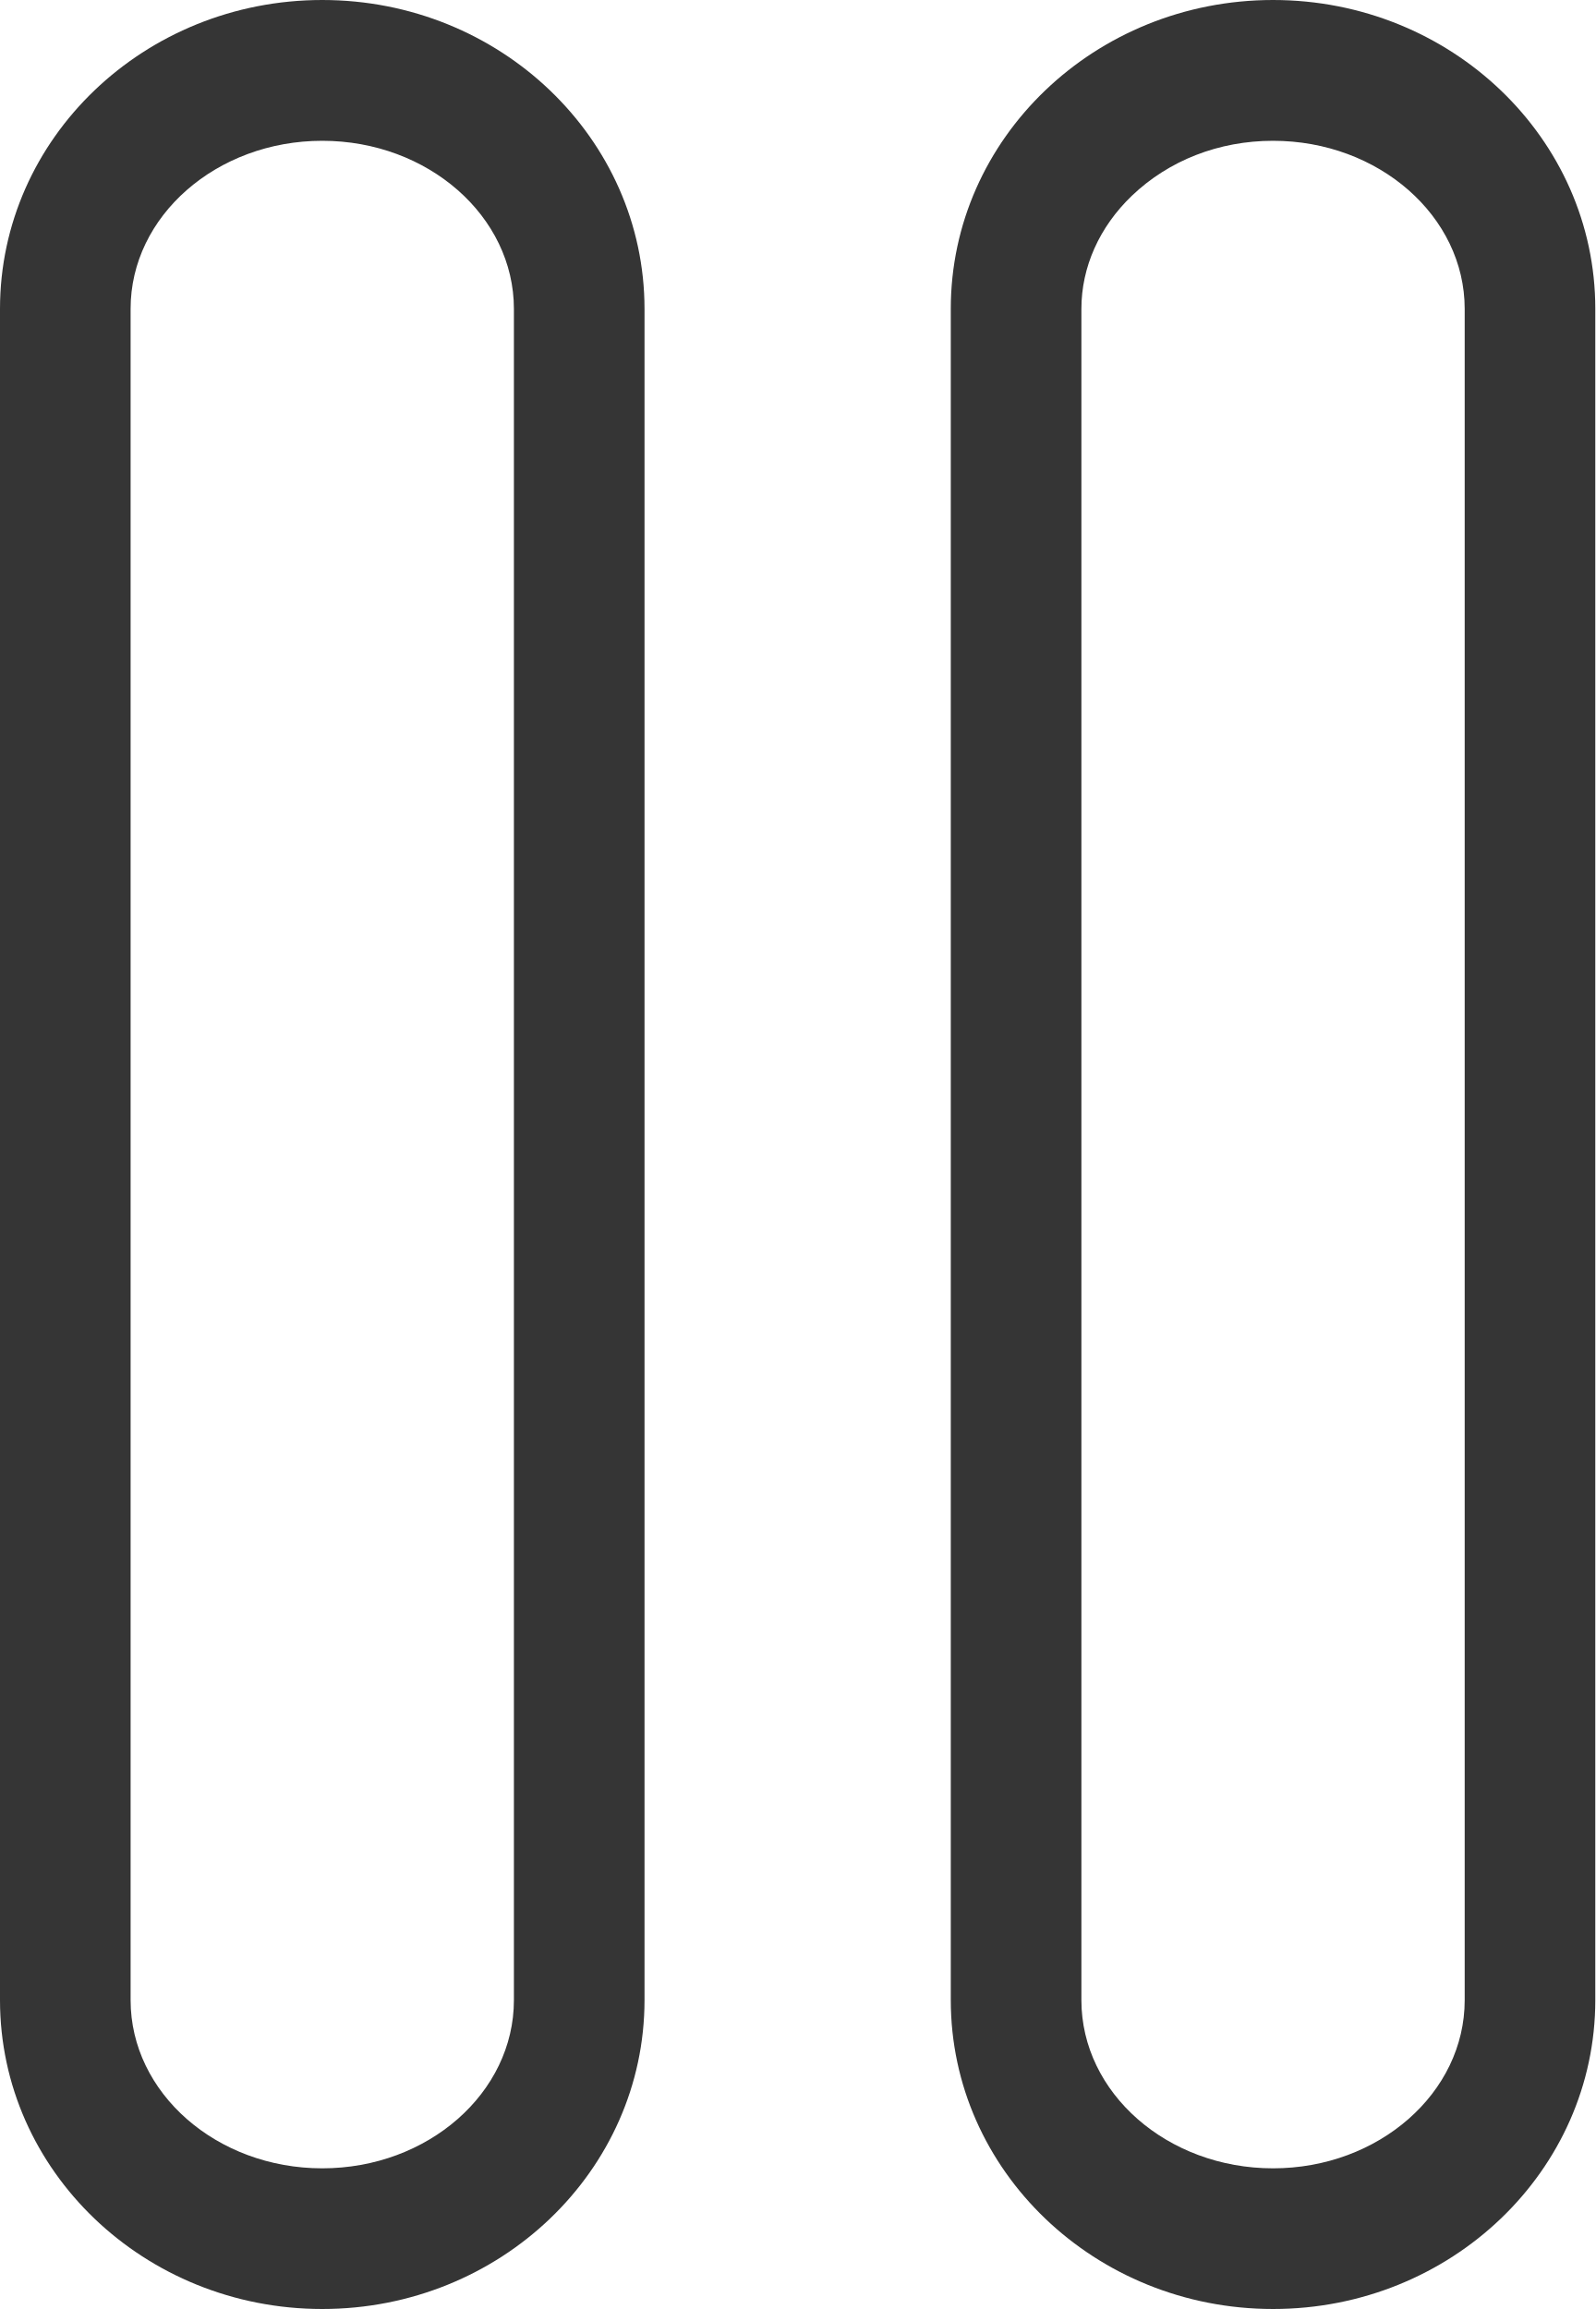
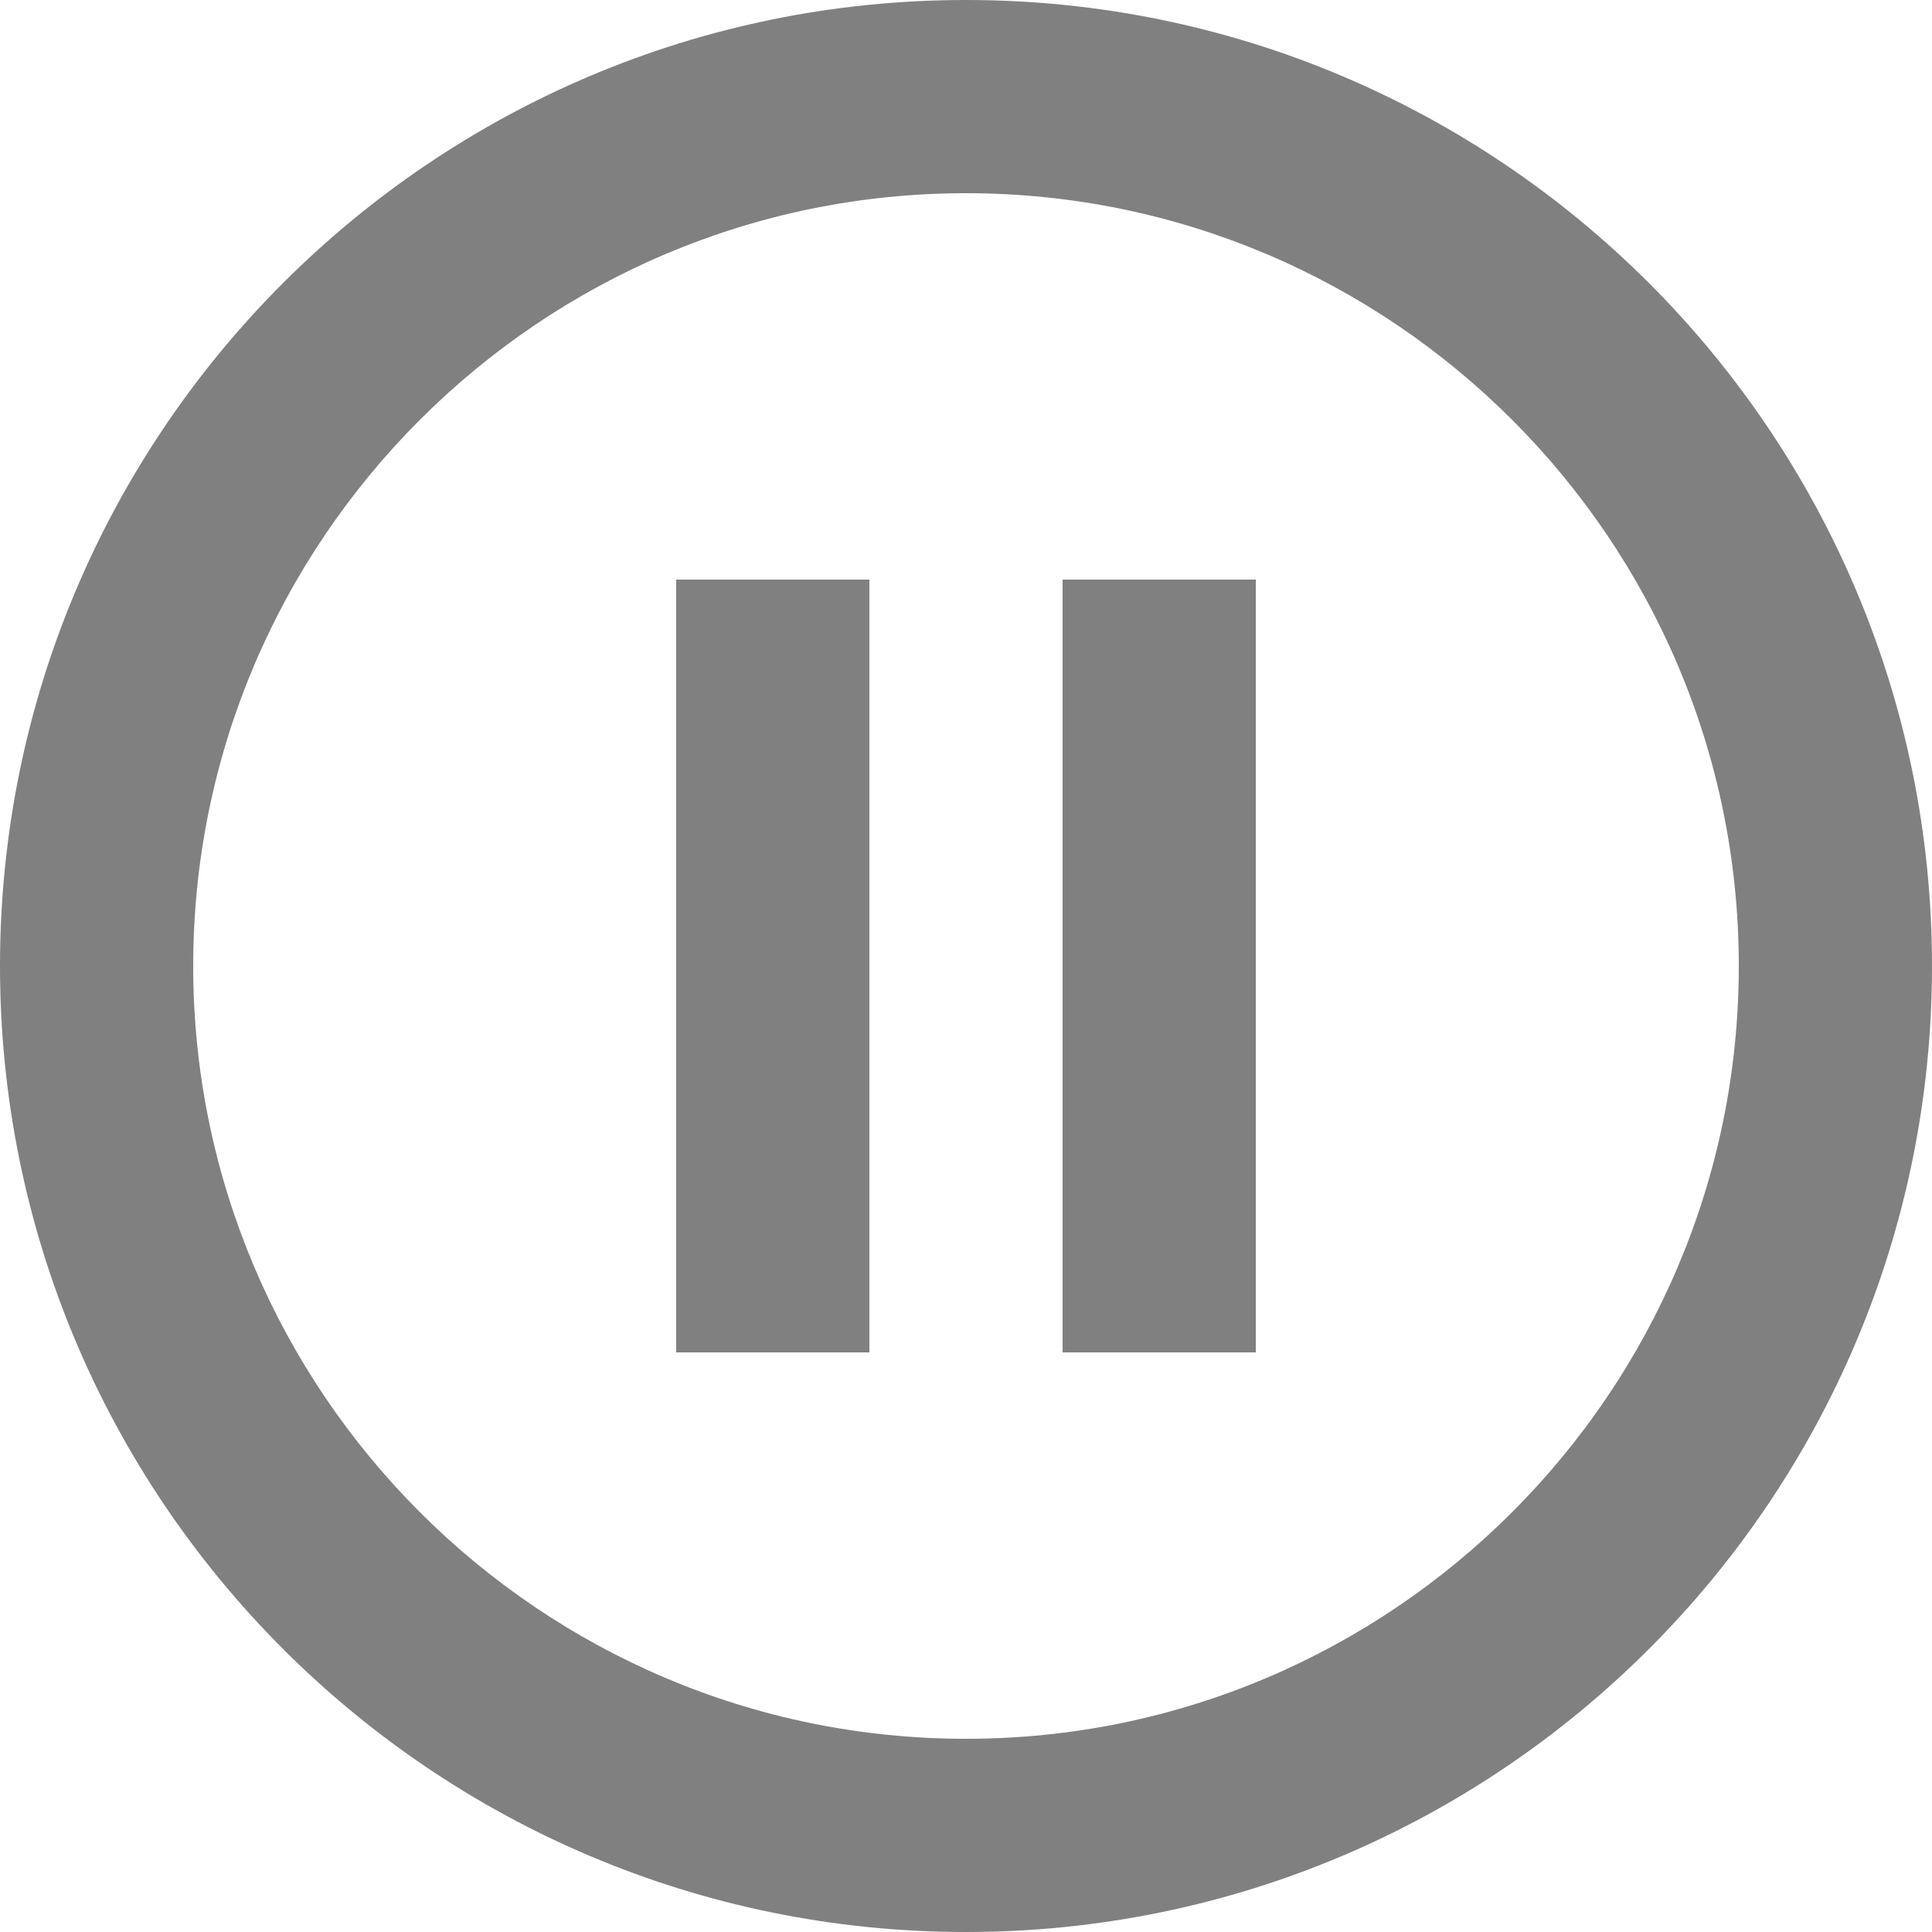
- <svg xmlns="http://www.w3.org/2000/svg" version="1.1" id="Layer_1" x="0px" y="0px" width="26.945px" height="39px" viewBox="0 0 26.945 39" enable-background="new 0 0 26.945 39" xml:space="preserve">
-   <path fill="#353535" d="M5.443,2.378c1.786,0,3.237,1.274,3.237,2.84v28.566c0,1.565-1.452,2.84-3.237,2.84s-3.237-1.274-3.237-2.84  V5.217C2.204,3.652,3.657,2.378,5.443,2.378 M5.443,0C2.437,0,0,2.336,0,5.217v28.566C0,36.665,2.438,39,5.443,39  s5.443-2.336,5.443-5.217V5.217C10.885,2.337,8.448,0,5.443,0L5.443,0z" />
-   <path fill="#353535" d="M21.502,2.378c1.786,0,3.237,1.274,3.237,2.84v28.566c0,1.565-1.452,2.84-3.237,2.84  c-1.786,0-3.237-1.274-3.237-2.84V5.217c0-0.705,0.303-1.384,0.853-1.911C19.743,2.708,20.589,2.378,21.502,2.378 M21.502,0  c-3.006,0-5.444,2.336-5.443,5.217v28.566c0,2.882,2.438,5.217,5.443,5.217s5.443-2.336,5.443-5.217V5.217  C26.946,2.337,24.508,0,21.502,0L21.502,0z" />
+ <svg xmlns="http://www.w3.org/2000/svg" version="1.1" id="Layer_1" x="0px" y="0px" width="32px" height="32px" viewBox="0 0 32 32" enable-background="new 0 0 32 32" xml:space="preserve">
+   <path fill="#808080" d="M11.2,22.4h3.2V9.6h-3.2V22.4z M16,0C7.168,0,0,7.168,0,16s7.168,16,16,16s16-7.168,16-16S24.832,0,16,0z   M16,28.8C8.944,28.8,3.2,23.056,3.2,16S8.944,3.2,16,3.2S28.8,8.944,28.8,16S23.056,28.8,16,28.8z M17.6,22.4h3.2V9.6h-3.2V22.4z" />
</svg>
